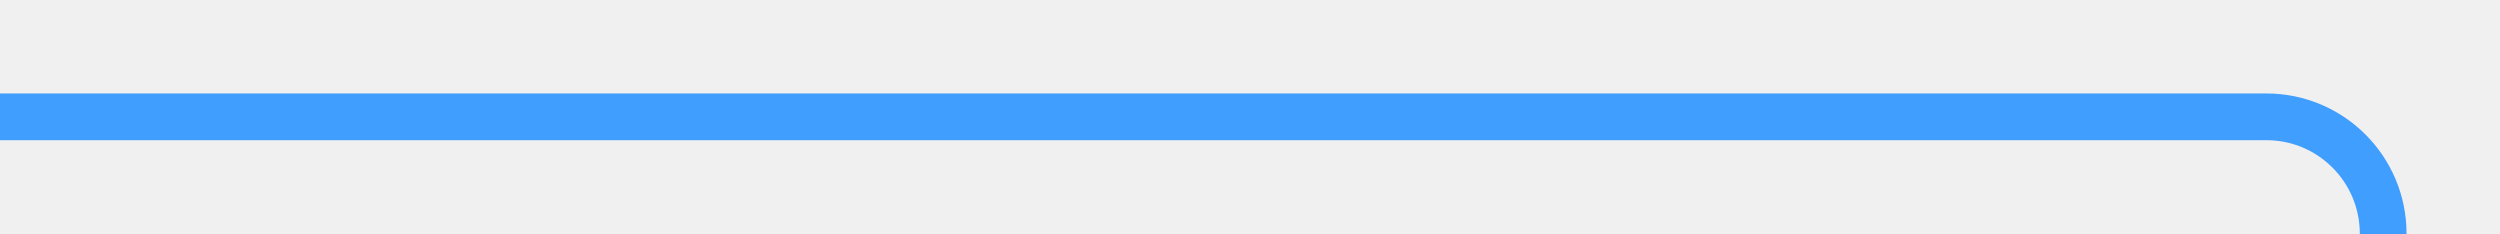
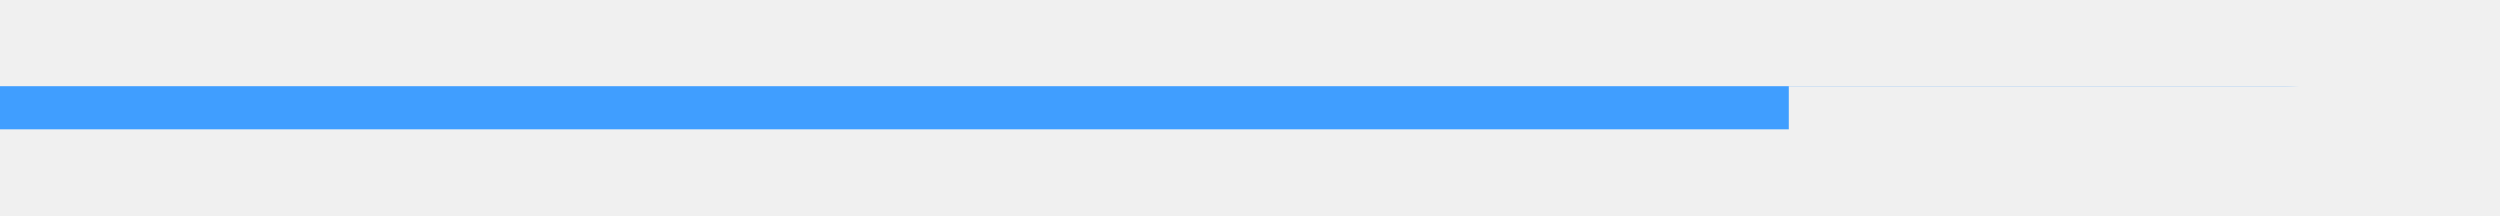
- <svg xmlns="http://www.w3.org/2000/svg" version="1.1" width="107px" height="10px" preserveAspectRatio="xMinYMid meet" viewBox="609 516  107 8">
+ <svg xmlns="http://www.w3.org/2000/svg" version="1.1" width="116px" height="10px" preserveAspectRatio="xMinYMid meet" viewBox="599 1188  116 8">
  <defs>
-     <mask fill="white" id="clip318">
-       <path d="M 683 684  L 739 684  L 739 708  L 683 708  Z M 589 517  L 739 517  L 739 872  L 589 872  Z " fill-rule="evenodd" />
+     <mask fill="white" id="clip48">
+       <path d="M 682 1191  L 738 1191  L 738 1215  L 682 1215  Z M 599 1189  L 738 1189  L 738 1334  L 599 1334  Z " fill-rule="evenodd" />
    </mask>
  </defs>
-   <path d="M 609 520  L 706 520  A 5 5 0 0 1 711 525 L 711 857  A 5 5 0 0 1 706 862 L 605 862  " stroke-width="2" stroke="#409eff" fill="none" mask="url(#clip318)" />
-   <path d="M 606 854.4  L 599 862  L 606 869.6  L 606 854.4  Z " fill-rule="nonzero" fill="#409eff" stroke="none" mask="url(#clip318)" />
+   <path d="M 599 1192  L 705 1192  A 5 5 0 0 1 710 1197 L 710 1318  " stroke-width="2" stroke="#409eff" fill="none" mask="url(#clip48)" />
+   <path d="M 702.4 1317  L 710 1324  L 717.6 1317  L 702.4 1317  Z " fill-rule="nonzero" fill="#409eff" stroke="none" mask="url(#clip48)" />
</svg>
